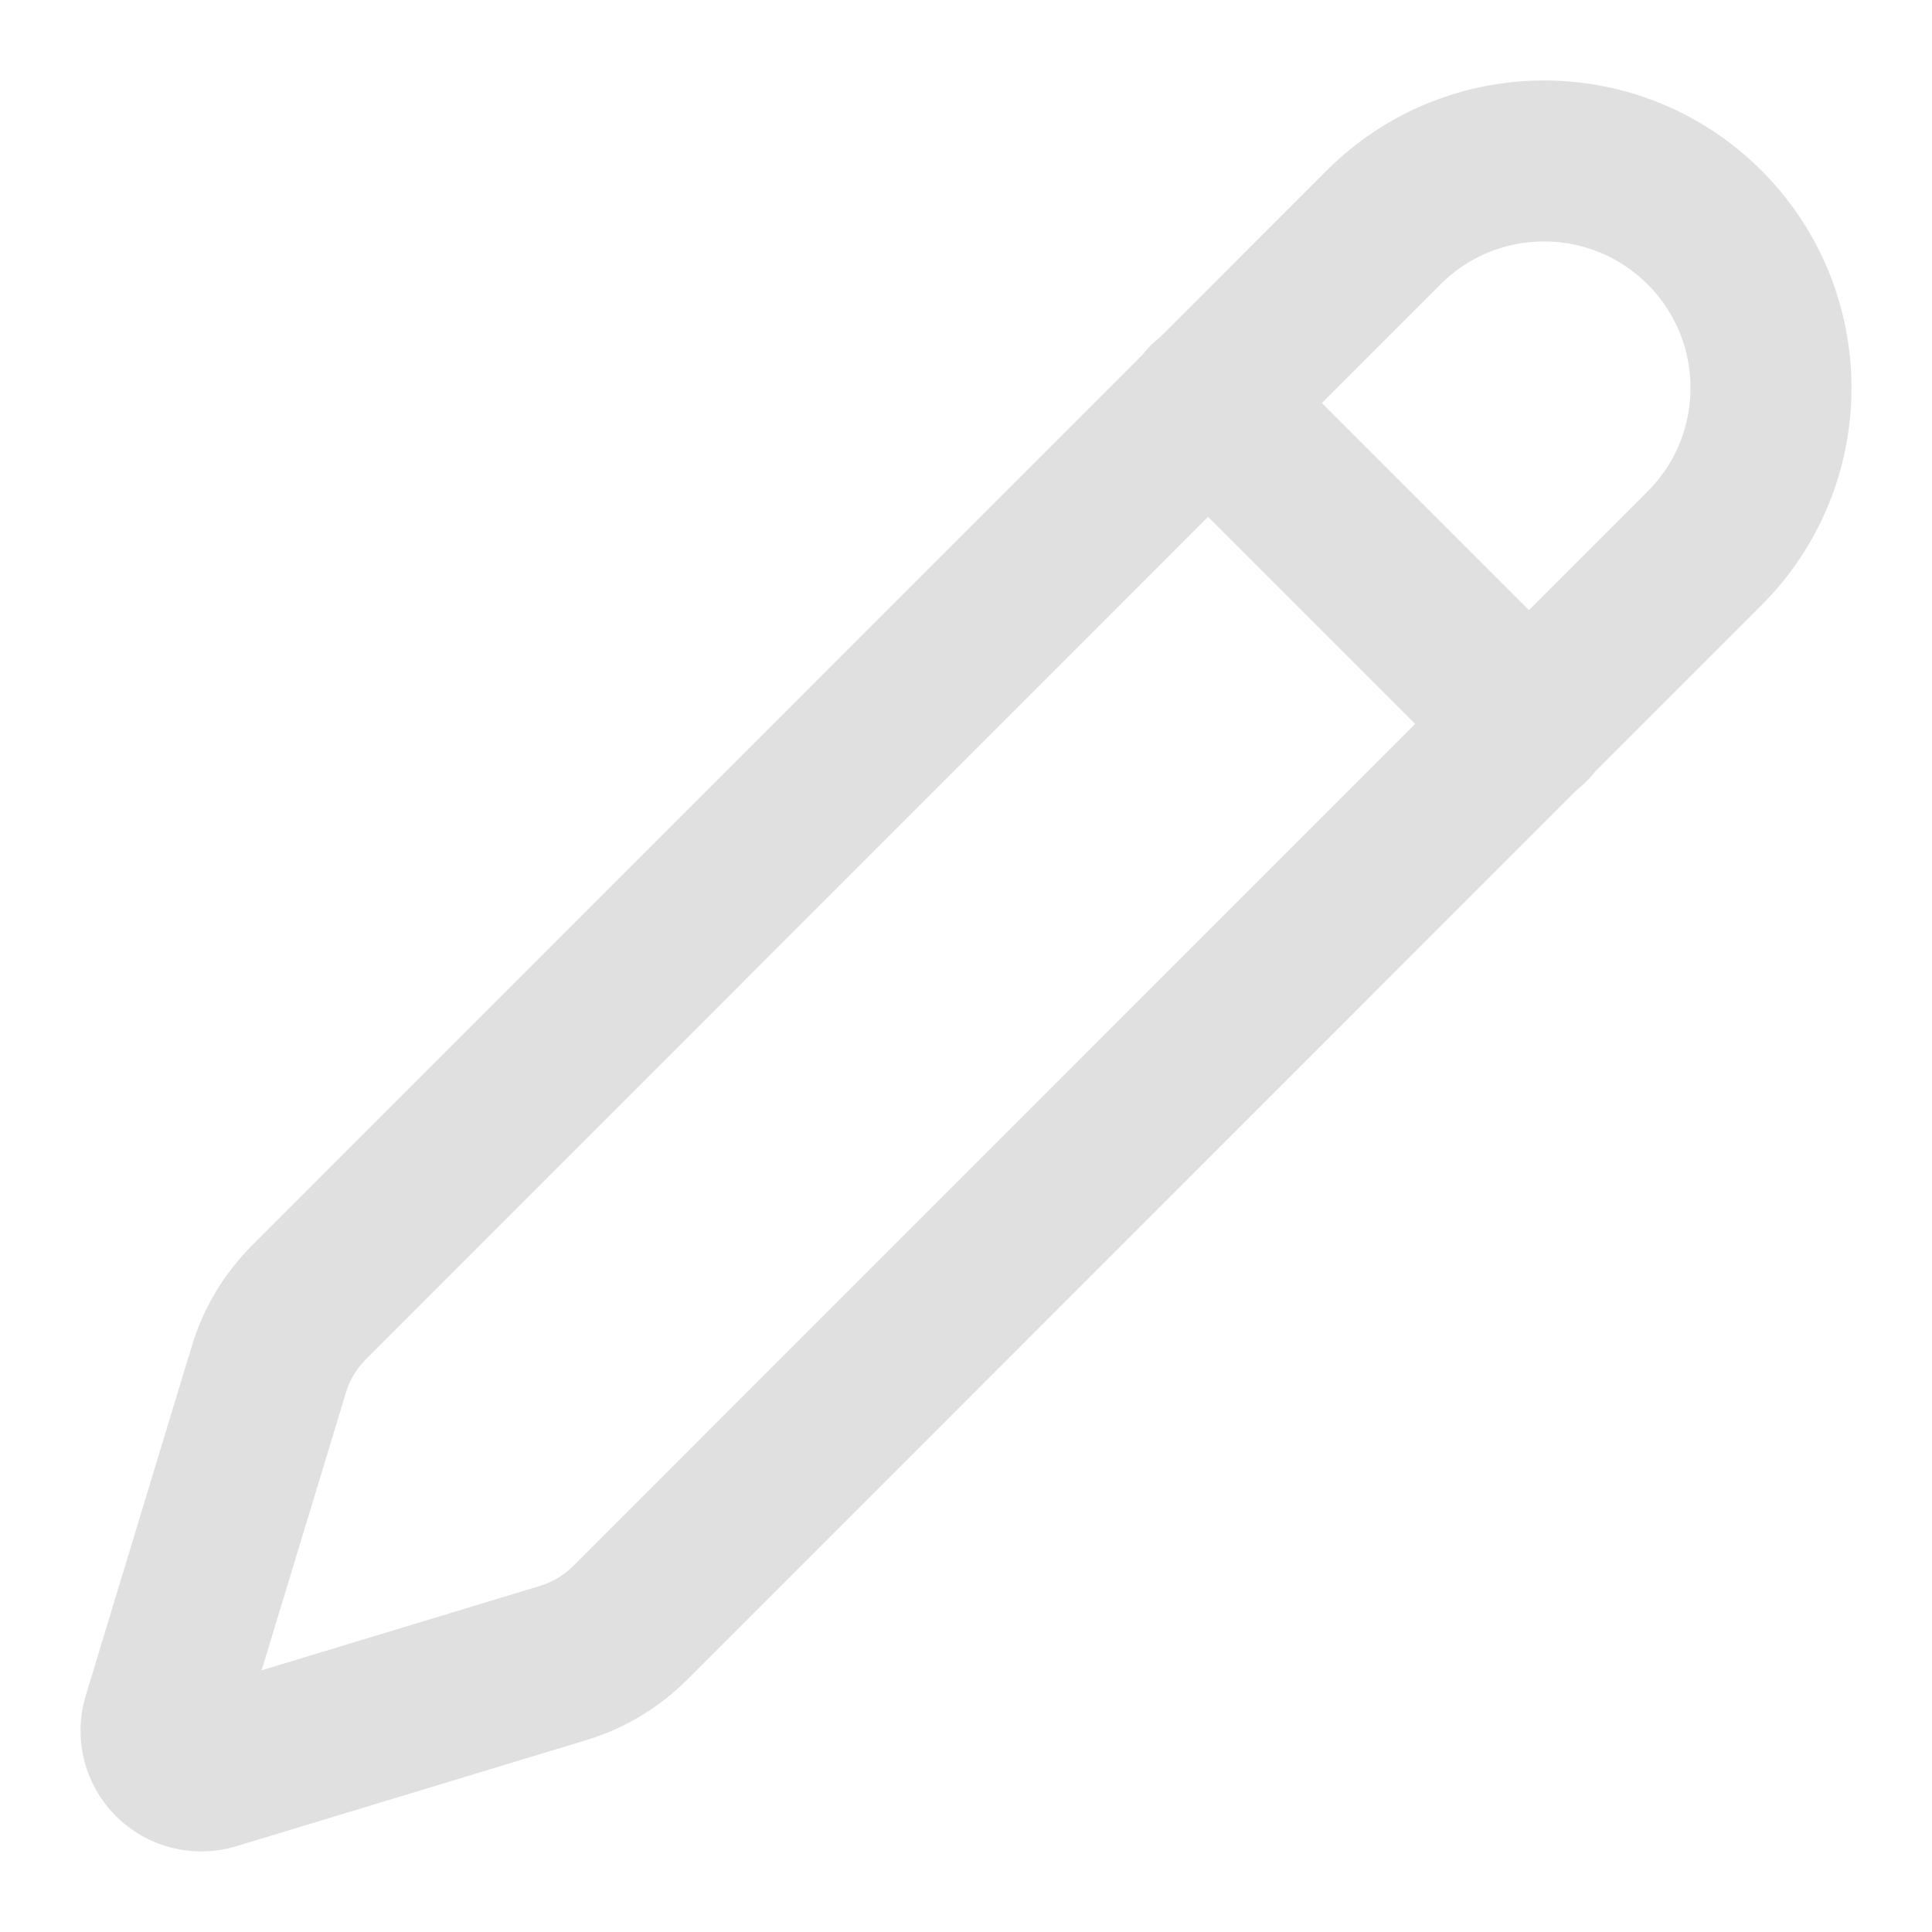
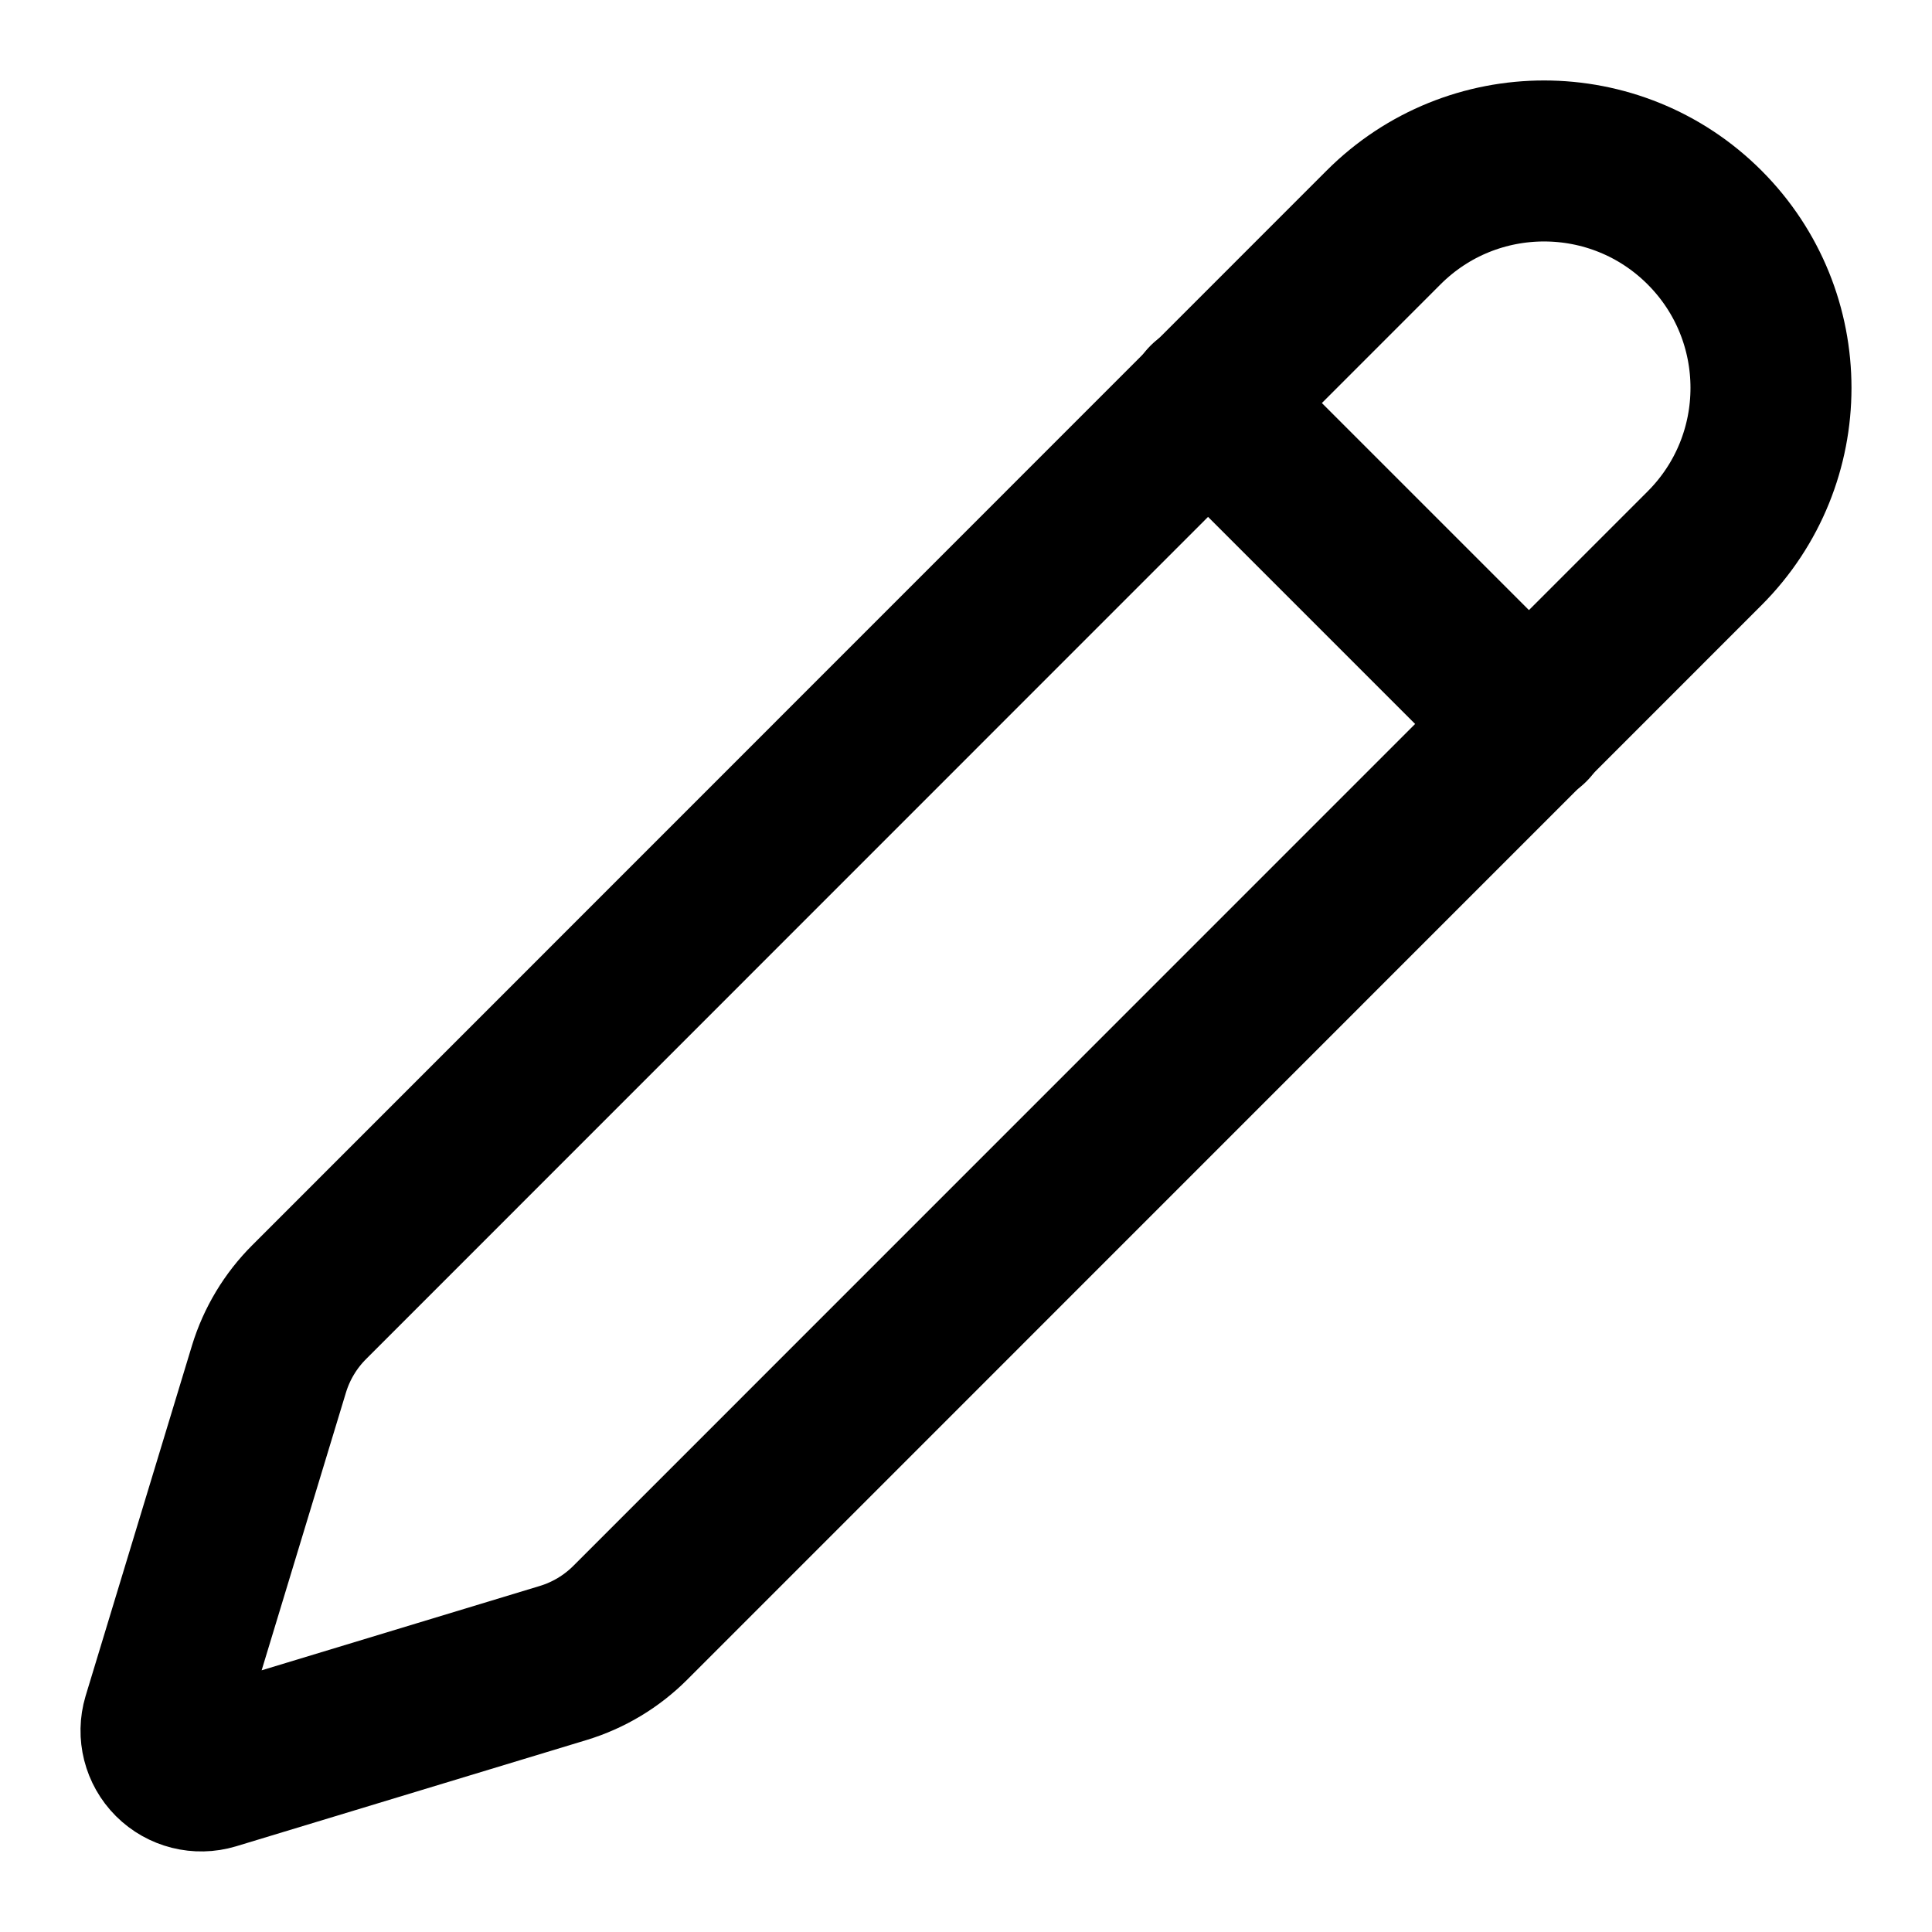
- <svg xmlns="http://www.w3.org/2000/svg" color="#E0E0E0" width="24" height="24" viewBox="0 0 24 24" fill="none" stroke="currentColor" stroke-width="2" stroke-linecap="round" stroke-linejoin="round">
+ <svg xmlns="http://www.w3.org/2000/svg" width="24" height="24" viewBox="0 0 24 24" fill="none" stroke="currentColor" stroke-width="2" stroke-linecap="round" stroke-linejoin="round">
  <path d="M21.174 6.812a1 1 0 0 0-3.986-3.987L3.842 16.174a2 2 0 0 0-.5.83l-1.321 4.352a.5.5 0 0 0 .623.622l4.353-1.32a2 2 0 0 0 .83-.497z" />
  <path d="m15 5 4 4" />
</svg>
